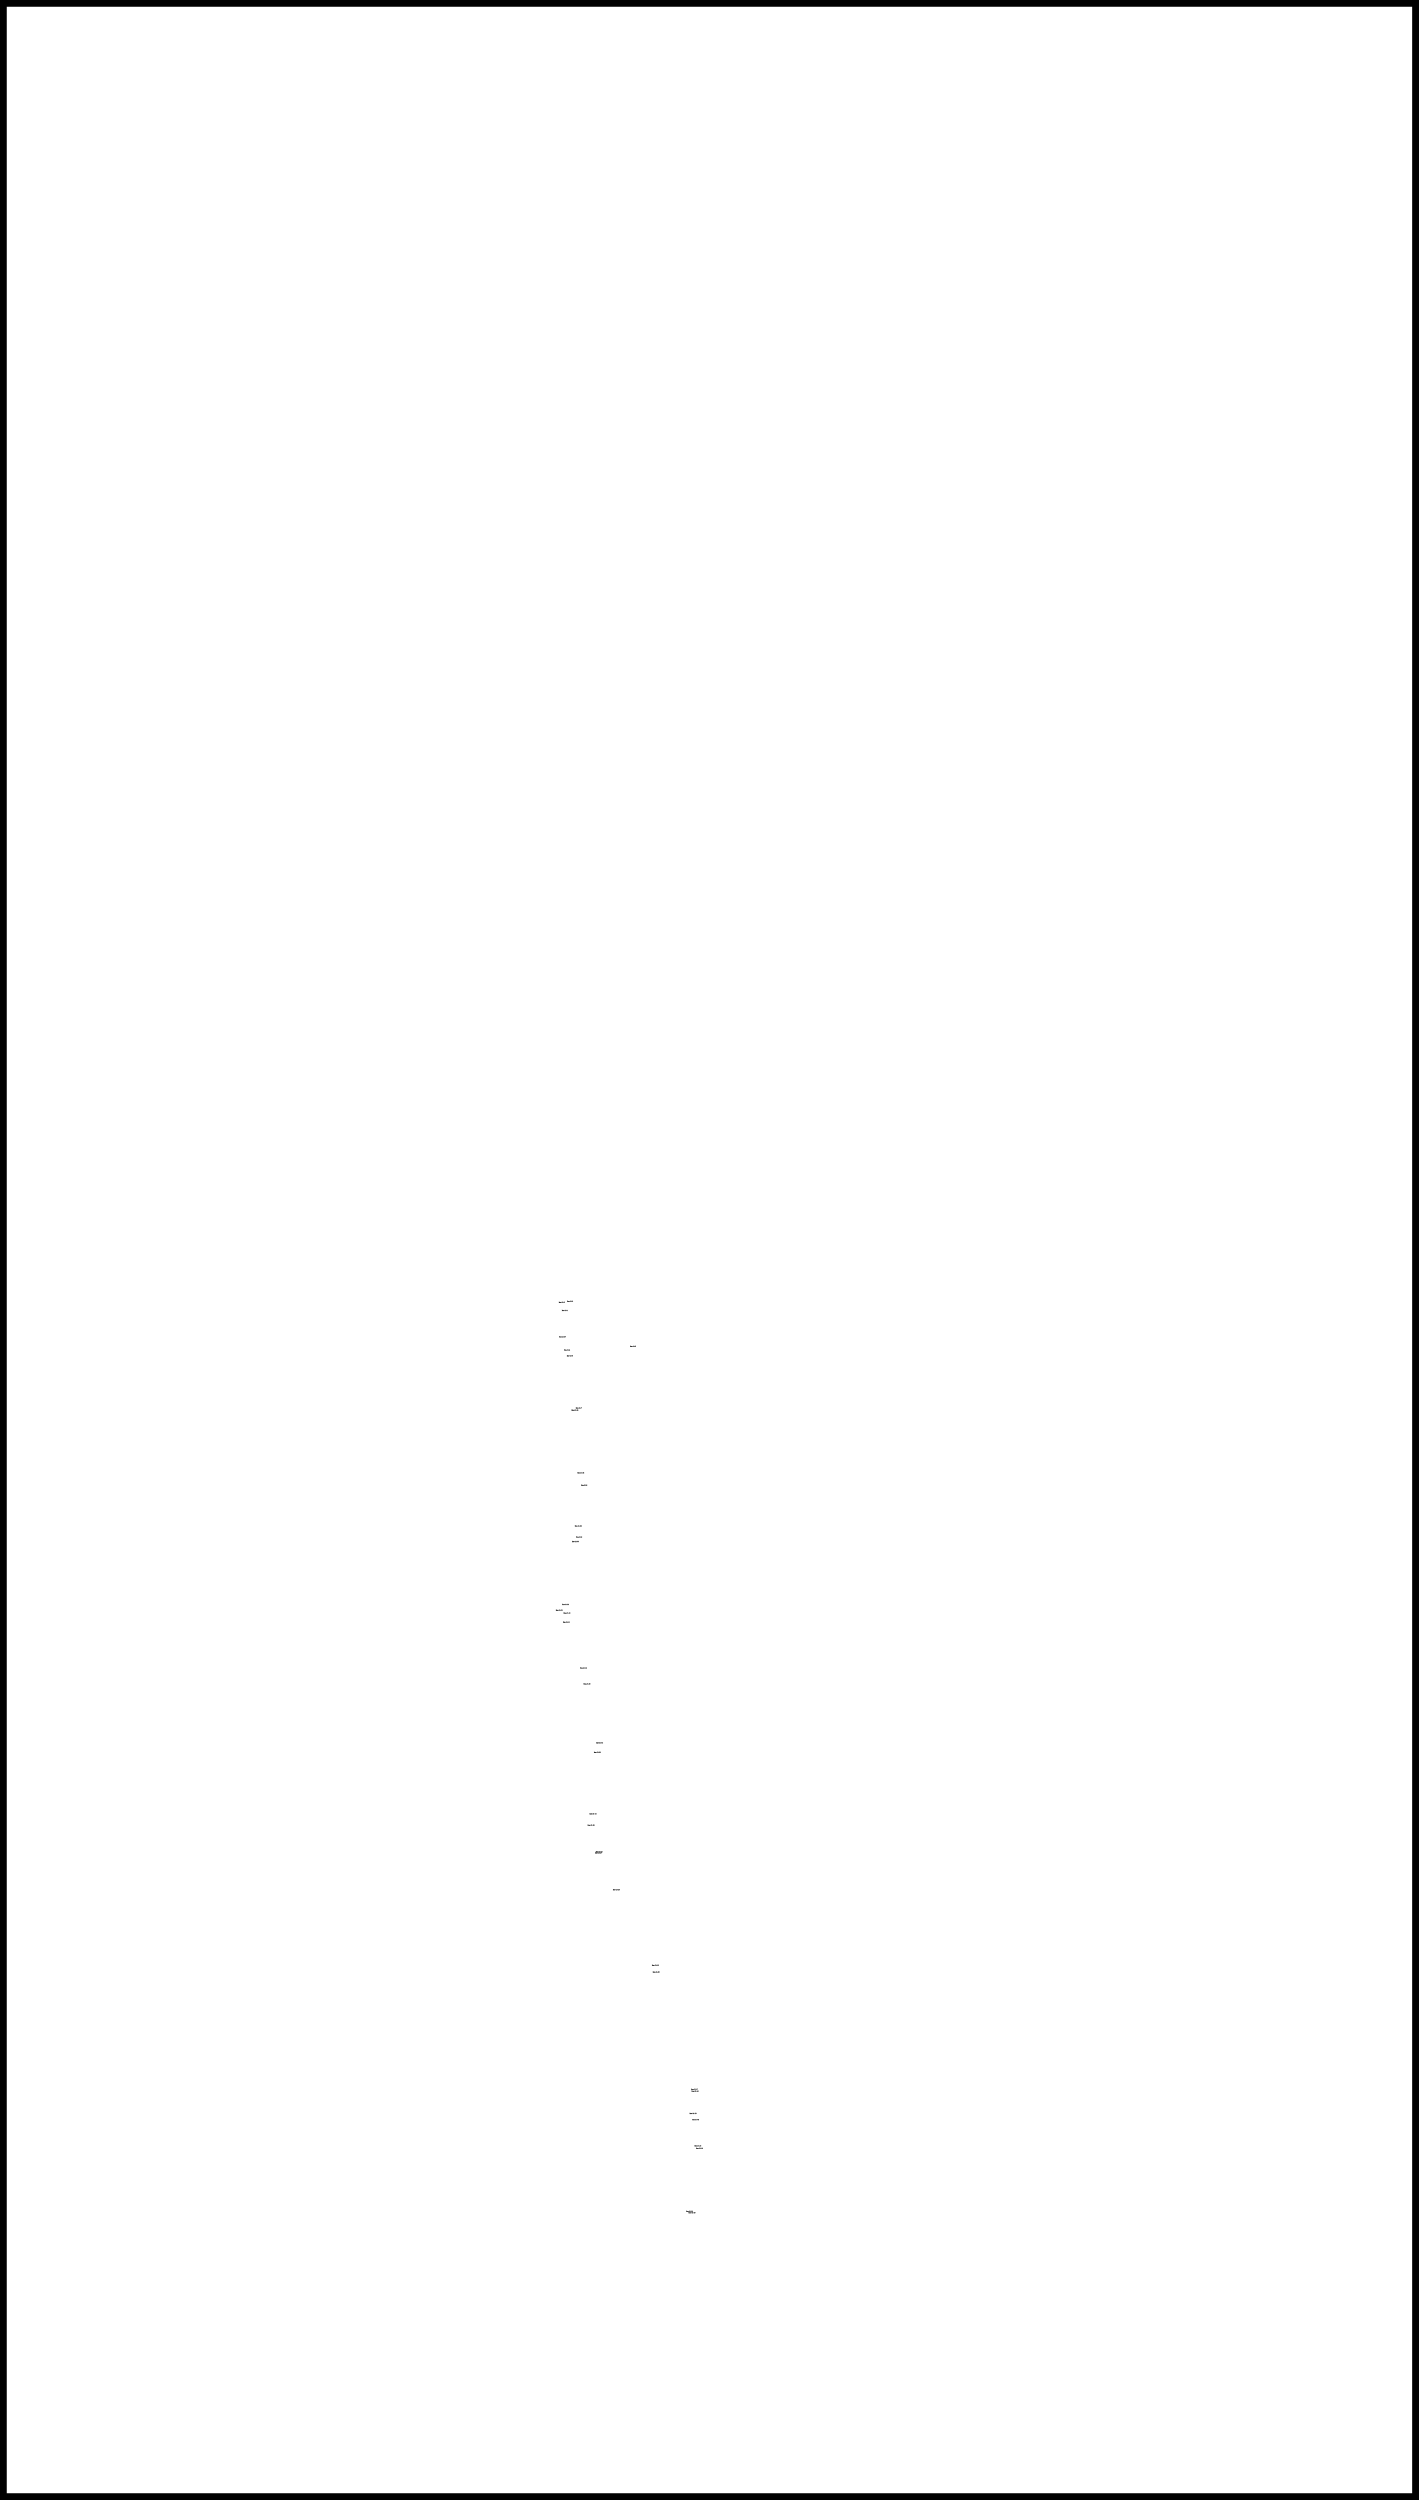
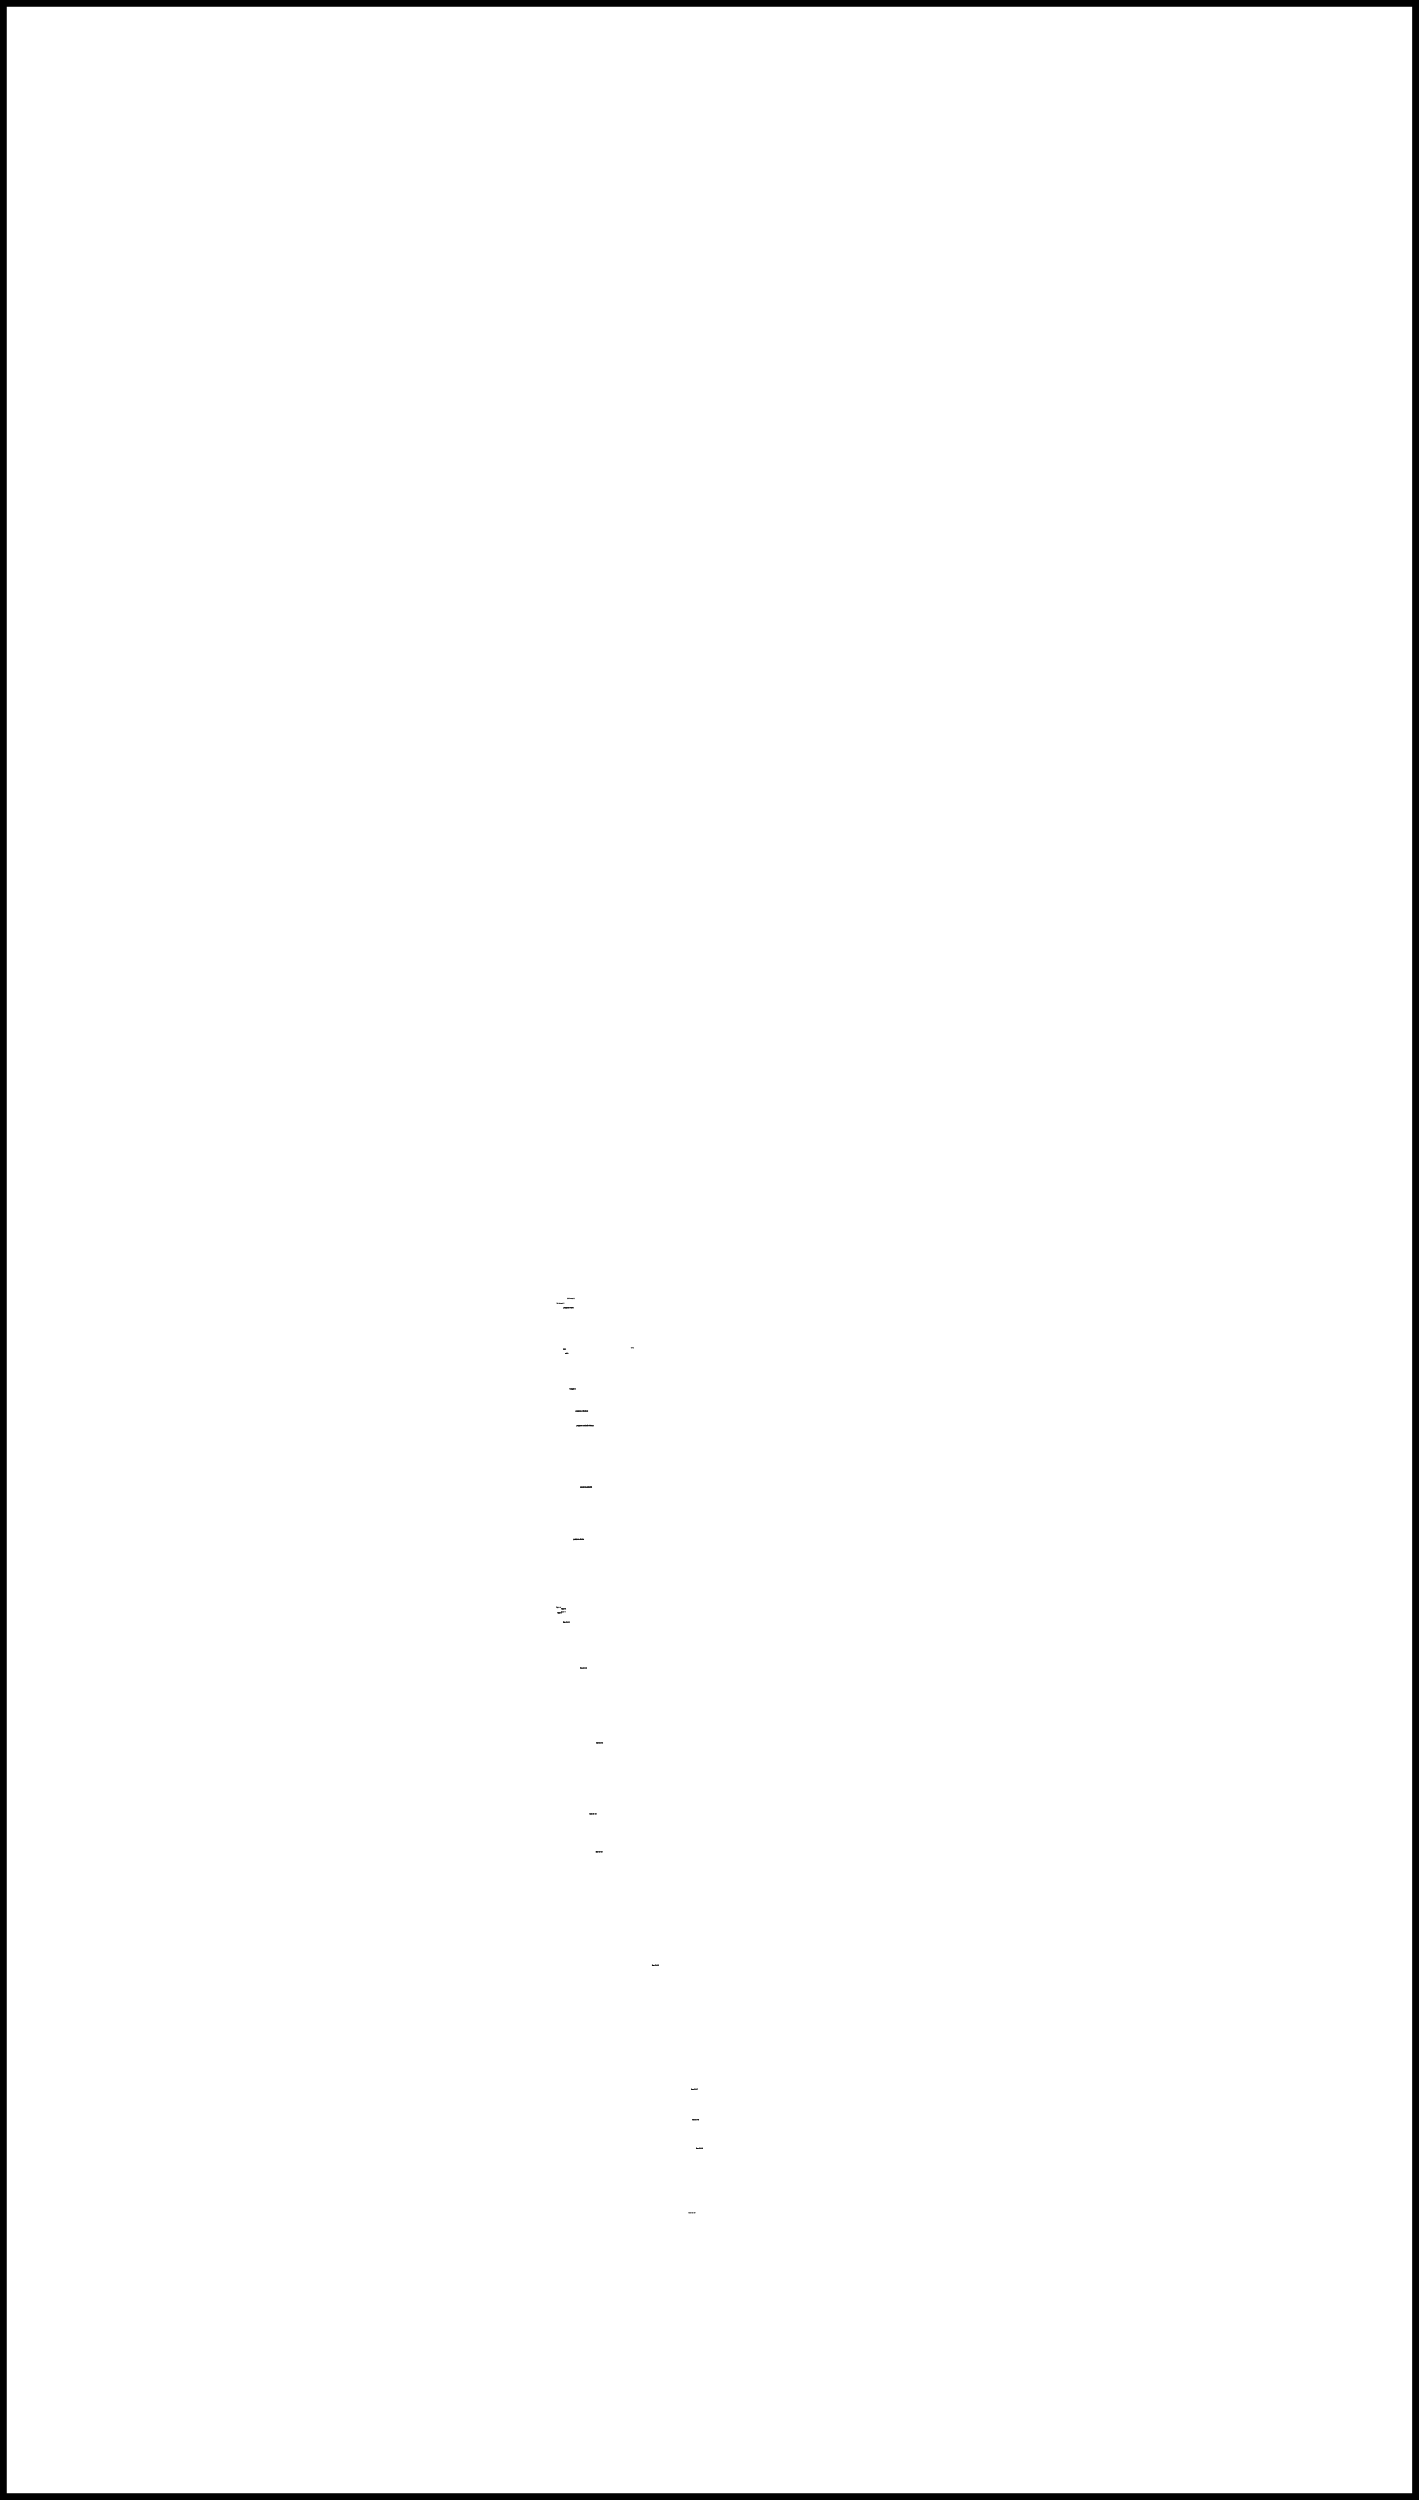
<svg xmlns="http://www.w3.org/2000/svg" width="1050" height="1850">
  <g transform="translate(525 925) rotate(30) scale(10000 -10000) translate(-106.8125 6.5925)">
    <path d="M106.76 -6.5 L106.865 -6.5 L106.865 -6.685 L106.76 -6.685 Z" fill="none" stroke="black" stroke-width="0.001" transform="translate(106.8125 -6.5925) rotate(30) translate(-106.8125 6.5925)" />
-     <path d="M106.805 -6.601 L106.805 -6.601 L106.807 -6.604 L106.811 -6.602 L106.807 -6.605 L106.81 -6.608 L106.813 -6.612 L106.815 -6.616 L106.817 -6.621 L106.817 -6.622 L106.82 -6.624 L106.823 -6.628 L106.826 -6.633 L106.828 -6.635 L106.835 -6.641 L106.842 -6.647 L106.844 -6.649 L106.845 -6.651 L106.847 -6.655 L106.847 -6.655 L106.845 -6.651 L106.843 -6.649 L106.843 -6.647 L106.836 -6.641 L106.83 -6.637 L106.828 -6.635 L106.826 -6.634 L106.824 -6.629 L106.82 -6.625 L106.816 -6.621 L106.816 -6.621 L106.814 -6.616 L106.814 -6.615 L106.812 -6.612 L106.81 -6.608 L106.806 -6.604 L106.805 -6.602 Z" stroke="black" stroke-width="0" fill="none" />
-     <line x1="106.805" y1="-6.602" x2="106.805" y2="-6.601" style="stroke:rgb(255,0,0);stroke-width:0" />
-     <line x1="106.805" y1="-6.602" x2="106.805" y2="-6.601" style="stroke:rgb(0,0,0);stroke-width:0" />
+     <path d="M106.805 -6.602 L106.807 -6.604 L106.811 -6.602 L106.807 -6.604 L106.809 -6.607 L106.81 -6.608 L106.811 -6.609 L106.813 -6.612 L106.814 -6.616 L106.816 -6.621 L106.816 -6.621 L106.816 -6.621 L106.817 -6.622 L106.82 -6.624 L106.823 -6.628 L106.826 -6.633 L106.828 -6.635 L106.835 -6.641 L106.842 -6.647 L106.844 -6.649 L106.845 -6.651 L106.847 -6.655 L106.845 -6.651 L106.844 -6.649 L106.842 -6.647 L106.835 -6.641 L106.828 -6.635 L106.826 -6.633 L106.823 -6.628 L106.82 -6.624 L106.817 -6.622 L106.816 -6.621 L106.816 -6.621 L106.816 -6.621 L106.814 -6.616 L106.813 -6.612 L106.811 -6.609 L106.81 -6.608 L106.809 -6.607 L106.807 -6.604 L106.807 -6.604 L106.805 -6.602 L106.805 -6.602 L106.805 -6.601 Z" stroke="black" stroke-width="0" fill="none" />
+     <line x1="106.805" y1="-6.601" x2="106.805" y2="-6.602" style="stroke:rgb(255,0,0);stroke-width:0" />
+     <line x1="106.805" y1="-6.601" x2="106.805" y2="-6.602" style="stroke:rgb(0,0,0);stroke-width:0" />
+     <circle cx="106.805" cy="-6.601" fill="rgb(255,0,0)" r="0" />
+     <text x="106.805" y="-6.601" stroke="rgb(0,0,0)" transform="translate(106.8052 -6.6009),scale(0.00001 -0.00001),translate(-106.8052 6.6009),translate(106.8125 -6.5925),rotate(-30),translate(-106.8125 6.5925)">kb-botani-1
+ </text>
+     <line x1="106.805" y1="-6.602" x2="106.807" y2="-6.604" style="stroke:rgb(255,0,0);stroke-width:0" />
+     <line x1="106.805" y1="-6.602" x2="106.807" y2="-6.604" style="stroke:rgb(0,0,0);stroke-width:0" />
    <circle cx="106.805" cy="-6.602" fill="rgb(255,0,0)" r="0" />
-     <text x="106.805" y="-6.602" stroke="rgb(0,0,0)" transform="translate(106.8053 -6.60187),scale(0.00001 -0.00001),translate(-106.8053 6.60187),translate(106.8125 -6.5925),rotate(-30),translate(-106.8125 6.5925)">line-21-1
- </text>
-     <line x1="106.805" y1="-6.601" x2="106.805" y2="-6.601" style="stroke:rgb(255,0,0);stroke-width:0" />
-     <line x1="106.805" y1="-6.601" x2="106.805" y2="-6.601" style="stroke:rgb(0,0,0);stroke-width:0" />
-     <circle cx="106.805" cy="-6.601" fill="rgb(255,0,0)" r="0" />
-     <text x="106.805" y="-6.601" stroke="rgb(0,0,0)" transform="translate(106.8048 -6.60146),scale(0.00001 -0.00001),translate(-106.8048 6.60146),translate(106.8125 -6.5925),rotate(-30),translate(-106.8125 6.5925)">line-21-2
- </text>
-     <line x1="106.805" y1="-6.601" x2="106.807" y2="-6.604" style="stroke:rgb(255,0,0);stroke-width:0" />
-     <line x1="106.805" y1="-6.601" x2="106.807" y2="-6.604" style="stroke:rgb(0,0,0);stroke-width:0" />
-     <circle cx="106.805" cy="-6.601" fill="rgb(255,0,0)" r="0" />
-     <text x="106.805" y="-6.601" stroke="rgb(0,0,0)" transform="translate(106.8053 -6.60109),scale(0.00001 -0.00001),translate(-106.8053 6.60109),translate(106.8125 -6.5925),rotate(-30),translate(-106.8125 6.5925)">line-21-3
+     <text x="106.805" y="-6.602" stroke="rgb(0,0,0)" transform="translate(106.8053 -6.601624),scale(0.00001 -0.00001),translate(-106.8053 6.601624),translate(106.8125 -6.5925),rotate(-30),translate(-106.8125 6.5925)">pajajaran-otista
</text>
    <line x1="106.807" y1="-6.604" x2="106.811" y2="-6.602" style="stroke:rgb(255,0,0);stroke-width:0" />
    <line x1="106.807" y1="-6.604" x2="106.811" y2="-6.602" style="stroke:rgb(0,0,0);stroke-width:0" />
    <circle cx="106.807" cy="-6.604" fill="rgb(255,0,0)" r="0" />
-     <text x="106.807" y="-6.604" stroke="rgb(0,0,0)" transform="translate(106.8069 -6.60432),scale(0.00001 -0.00001),translate(-106.8069 6.60432),translate(106.8125 -6.5925),rotate(-30),translate(-106.8125 6.5925)">line-21-4
- </text>
-     <line x1="106.811" y1="-6.602" x2="106.807" y2="-6.605" style="stroke:rgb(255,0,0);stroke-width:0" />
-     <line x1="106.811" y1="-6.602" x2="106.807" y2="-6.605" style="stroke:rgb(0,0,0);stroke-width:0" />
+     <text x="106.807" y="-6.604" stroke="rgb(0,0,0)" transform="translate(106.8068 -6.6043),scale(0.00001 -0.00001),translate(-106.8068 6.6043),translate(106.8125 -6.5925),rotate(-30),translate(-106.8125 6.5925)">tol-1
+ </text>
+     <line x1="106.811" y1="-6.602" x2="106.807" y2="-6.604" style="stroke:rgb(255,0,0);stroke-width:0" />
+     <line x1="106.811" y1="-6.602" x2="106.807" y2="-6.604" style="stroke:rgb(0,0,0);stroke-width:0" />
    <circle cx="106.811" cy="-6.602" fill="rgb(255,0,0)" r="0" />
-     <text x="106.811" y="-6.602" stroke="rgb(0,0,0)" transform="translate(106.811 -6.60165),scale(0.00001 -0.00001),translate(-106.811 6.60165),translate(106.8125 -6.5925),rotate(-30),translate(-106.8125 6.5925)">line-21-5
- </text>
-     <line x1="106.807" y1="-6.605" x2="106.81" y2="-6.608" style="stroke:rgb(255,0,0);stroke-width:0" />
-     <line x1="106.807" y1="-6.605" x2="106.81" y2="-6.608" style="stroke:rgb(0,0,0);stroke-width:0" />
-     <circle cx="106.807" cy="-6.605" fill="rgb(255,0,0)" r="0" />
-     <text x="106.807" y="-6.605" stroke="rgb(0,0,0)" transform="translate(106.8073 -6.60459),scale(0.00001 -0.00001),translate(-106.8073 6.60459),translate(106.8125 -6.5925),rotate(-30),translate(-106.8125 6.5925)">line-21-6
- </text>
-     <line x1="106.81" y1="-6.608" x2="106.813" y2="-6.612" style="stroke:rgb(255,0,0);stroke-width:0" />
-     <line x1="106.81" y1="-6.608" x2="106.813" y2="-6.612" style="stroke:rgb(0,0,0);stroke-width:0" />
+     <text x="106.811" y="-6.602" stroke="rgb(0,0,0)" transform="translate(106.8111 -6.6017),scale(0.00001 -0.00001),translate(-106.8111 6.6017),translate(106.8125 -6.5925),rotate(-30),translate(-106.8125 6.5925)">tol-2
+ </text>
+     <line x1="106.807" y1="-6.604" x2="106.809" y2="-6.607" style="stroke:rgb(255,0,0);stroke-width:0" />
+     <line x1="106.807" y1="-6.604" x2="106.809" y2="-6.607" style="stroke:rgb(0,0,0);stroke-width:0" />
+     <circle cx="106.807" cy="-6.604" fill="rgb(255,0,0)" r="0" />
+     <text x="106.807" y="-6.604" stroke="rgb(0,0,0)" transform="translate(106.8071 -6.6045),scale(0.00001 -0.00001),translate(-106.8071 6.6045),translate(106.8125 -6.5925),rotate(-30),translate(-106.8125 6.5925)">tol-3
+ </text>
+     <line x1="106.809" y1="-6.607" x2="106.81" y2="-6.608" style="stroke:rgb(255,0,0);stroke-width:0" />
+     <line x1="106.809" y1="-6.607" x2="106.81" y2="-6.608" style="stroke:rgb(0,0,0);stroke-width:0" />
+     <circle cx="106.809" cy="-6.607" fill="rgb(255,0,0)" r="0" />
+     <text x="106.809" y="-6.607" stroke="rgb(0,0,0)" transform="translate(106.8087 -6.6066),scale(0.00001 -0.00001),translate(-106.8087 6.6066),translate(106.8125 -6.5925),rotate(-30),translate(-106.8125 6.5925)">bangka-1
+ </text>
+     <line x1="106.81" y1="-6.608" x2="106.811" y2="-6.609" style="stroke:rgb(255,0,0);stroke-width:0" />
+     <line x1="106.81" y1="-6.608" x2="106.811" y2="-6.609" style="stroke:rgb(0,0,0);stroke-width:0" />
    <circle cx="106.81" cy="-6.608" fill="rgb(255,0,0)" r="0" />
-     <text x="106.81" y="-6.608" stroke="rgb(0,0,0)" transform="translate(106.8098 -6.6076),scale(0.00001 -0.00001),translate(-106.8098 6.6076),translate(106.8125 -6.5925),rotate(-30),translate(-106.8125 6.5925)">line-21-7
- </text>
-     <line x1="106.813" y1="-6.612" x2="106.815" y2="-6.616" style="stroke:rgb(255,0,0);stroke-width:0" />
-     <line x1="106.813" y1="-6.612" x2="106.815" y2="-6.616" style="stroke:rgb(0,0,0);stroke-width:0" />
+     <text x="106.81" y="-6.608" stroke="rgb(0,0,0)" transform="translate(106.8099 -6.6078),scale(0.00001 -0.00001),translate(-106.8099 6.6078),translate(106.8125 -6.5925),rotate(-30),translate(-106.8125 6.5925)">pajajaran-ciheuleut
+ </text>
+     <line x1="106.811" y1="-6.609" x2="106.813" y2="-6.612" style="stroke:rgb(255,0,0);stroke-width:0" />
+     <line x1="106.811" y1="-6.609" x2="106.813" y2="-6.612" style="stroke:rgb(0,0,0);stroke-width:0" />
+     <circle cx="106.811" cy="-6.609" fill="rgb(255,0,0)" r="0" />
+     <text x="106.811" y="-6.609" stroke="rgb(0,0,0)" transform="translate(106.8105 -6.6087),scale(0.00001 -0.00001),translate(-106.8105 6.6087),translate(106.8125 -6.5925),rotate(-30),translate(-106.8125 6.5925)">pajajaran-michelle-bakery
+ </text>
+     <line x1="106.813" y1="-6.612" x2="106.814" y2="-6.616" style="stroke:rgb(255,0,0);stroke-width:0" />
+     <line x1="106.813" y1="-6.612" x2="106.814" y2="-6.616" style="stroke:rgb(0,0,0);stroke-width:0" />
    <circle cx="106.813" cy="-6.612" fill="rgb(255,0,0)" r="0" />
-     <text x="106.813" y="-6.612" stroke="rgb(0,0,0)" transform="translate(106.813 -6.61235),scale(0.00001 -0.00001),translate(-106.813 6.61235),translate(106.8125 -6.5925),rotate(-30),translate(-106.8125 6.5925)">line-21-8
- </text>
-     <line x1="106.815" y1="-6.616" x2="106.817" y2="-6.621" style="stroke:rgb(255,0,0);stroke-width:0" />
-     <line x1="106.815" y1="-6.616" x2="106.817" y2="-6.621" style="stroke:rgb(0,0,0);stroke-width:0" />
-     <circle cx="106.815" cy="-6.616" fill="rgb(255,0,0)" r="0" />
-     <text x="106.815" y="-6.616" stroke="rgb(0,0,0)" transform="translate(106.8146 -6.61586),scale(0.00001 -0.00001),translate(-106.8146 6.61586),translate(106.8125 -6.5925),rotate(-30),translate(-106.8125 6.5925)">line-21-9
- </text>
-     <line x1="106.817" y1="-6.621" x2="106.817" y2="-6.622" style="stroke:rgb(255,0,0);stroke-width:0" />
-     <line x1="106.817" y1="-6.621" x2="106.817" y2="-6.622" style="stroke:rgb(0,0,0);stroke-width:0" />
-     <circle cx="106.817" cy="-6.621" fill="rgb(255,0,0)" r="0" />
-     <text x="106.817" y="-6.621" stroke="rgb(0,0,0)" transform="translate(106.8166 -6.6212),scale(0.00001 -0.00001),translate(-106.8166 6.6212),translate(106.8125 -6.5925),rotate(-30),translate(-106.8125 6.5925)">line-21-10
+     <text x="106.813" y="-6.612" stroke="rgb(0,0,0)" transform="translate(106.813 -6.6125),scale(0.00001 -0.00001),translate(-106.813 6.6125),translate(106.8125 -6.5925),rotate(-30),translate(-106.8125 6.5925)">pajajaran-pjjindah
+ </text>
+     <line x1="106.814" y1="-6.616" x2="106.816" y2="-6.621" style="stroke:rgb(255,0,0);stroke-width:0" />
+     <line x1="106.814" y1="-6.616" x2="106.816" y2="-6.621" style="stroke:rgb(0,0,0);stroke-width:0" />
+     <circle cx="106.814" cy="-6.616" fill="rgb(255,0,0)" r="0" />
+     <text x="106.814" y="-6.616" stroke="rgb(0,0,0)" transform="translate(106.8145 -6.6161),scale(0.00001 -0.00001),translate(-106.8145 6.6161),translate(106.8125 -6.5925),rotate(-30),translate(-106.8125 6.5925)">pajajaran-durian
+ </text>
+     <line x1="106.816" y1="-6.621" x2="106.816" y2="-6.621" style="stroke:rgb(255,0,0);stroke-width:0" />
+     <line x1="106.816" y1="-6.621" x2="106.816" y2="-6.621" style="stroke:rgb(0,0,0);stroke-width:0" />
+     <circle cx="106.816" cy="-6.621" fill="rgb(255,0,0)" r="0" />
+     <text x="106.816" y="-6.621" stroke="rgb(0,0,0)" transform="translate(106.8163 -6.621),scale(0.00001 -0.00001),translate(-106.8163 6.621),translate(106.8125 -6.5925),rotate(-30),translate(-106.8125 6.5925)">lippo-n
+ </text>
+     <line x1="106.816" y1="-6.621" x2="106.816" y2="-6.621" style="stroke:rgb(255,0,0);stroke-width:0" />
+     <line x1="106.816" y1="-6.621" x2="106.816" y2="-6.621" style="stroke:rgb(0,0,0);stroke-width:0" />
+     <circle cx="106.816" cy="-6.621" fill="rgb(255,0,0)" r="0" />
+     <text x="106.816" y="-6.621" stroke="rgb(0,0,0)" transform="translate(106.8164 -6.6212),scale(0.00001 -0.00001),translate(-106.8164 6.6212),translate(106.8125 -6.5925),rotate(-30),translate(-106.8125 6.5925)">lippo-e
+ </text>
+     <line x1="106.816" y1="-6.621" x2="106.817" y2="-6.622" style="stroke:rgb(255,0,0);stroke-width:0" />
+     <line x1="106.816" y1="-6.621" x2="106.817" y2="-6.622" style="stroke:rgb(0,0,0);stroke-width:0" />
+     <circle cx="106.816" cy="-6.621" fill="rgb(255,0,0)" r="0" />
+     <text x="106.816" y="-6.621" stroke="rgb(0,0,0)" transform="translate(106.8162 -6.6214),scale(0.00001 -0.00001),translate(-106.8162 6.6214),translate(106.8125 -6.5925),rotate(-30),translate(-106.8125 6.5925)">lippo-s
</text>
    <line x1="106.817" y1="-6.622" x2="106.82" y2="-6.624" style="stroke:rgb(255,0,0);stroke-width:0" />
    <line x1="106.817" y1="-6.622" x2="106.82" y2="-6.624" style="stroke:rgb(0,0,0);stroke-width:0" />
    <circle cx="106.817" cy="-6.622" fill="rgb(255,0,0)" r="0" />
    <text x="106.817" y="-6.622" stroke="rgb(0,0,0)" transform="translate(106.8169 -6.6218),scale(0.00001 -0.00001),translate(-106.8169 6.6218),translate(106.8125 -6.5925),rotate(-30),translate(-106.8125 6.5925)">line-21-11
</text>
    <line x1="106.82" y1="-6.624" x2="106.823" y2="-6.628" style="stroke:rgb(255,0,0);stroke-width:0" />
    <line x1="106.82" y1="-6.624" x2="106.823" y2="-6.628" style="stroke:rgb(0,0,0);stroke-width:0" />
    <circle cx="106.82" cy="-6.624" fill="rgb(255,0,0)" r="0" />
    <text x="106.82" y="-6.624" stroke="rgb(0,0,0)" transform="translate(106.8197 -6.6241),scale(0.00001 -0.00001),translate(-106.8197 6.6241),translate(106.8125 -6.5925),rotate(-30),translate(-106.8125 6.5925)">line-21-12
</text>
    <line x1="106.823" y1="-6.628" x2="106.826" y2="-6.633" style="stroke:rgb(255,0,0);stroke-width:0" />
    <line x1="106.823" y1="-6.628" x2="106.826" y2="-6.633" style="stroke:rgb(0,0,0);stroke-width:0" />
    <circle cx="106.823" cy="-6.628" fill="rgb(255,0,0)" r="0" />
    <text x="106.823" y="-6.628" stroke="rgb(0,0,0)" transform="translate(106.8235 -6.6283),scale(0.00001 -0.00001),translate(-106.8235 6.6283),translate(106.8125 -6.5925),rotate(-30),translate(-106.8125 6.5925)">line-21-13
</text>
    <line x1="106.826" y1="-6.633" x2="106.828" y2="-6.635" style="stroke:rgb(255,0,0);stroke-width:0" />
    <line x1="106.826" y1="-6.633" x2="106.828" y2="-6.635" style="stroke:rgb(0,0,0);stroke-width:0" />
    <circle cx="106.826" cy="-6.633" fill="rgb(255,0,0)" r="0" />
    <text x="106.826" y="-6.633" stroke="rgb(0,0,0)" transform="translate(106.8257 -6.6331),scale(0.00001 -0.00001),translate(-106.8257 6.6331),translate(106.8125 -6.5925),rotate(-30),translate(-106.8125 6.5925)">line-21-14
</text>
    <line x1="106.828" y1="-6.635" x2="106.835" y2="-6.641" style="stroke:rgb(255,0,0);stroke-width:0" />
    <line x1="106.828" y1="-6.635" x2="106.835" y2="-6.641" style="stroke:rgb(0,0,0);stroke-width:0" />
    <circle cx="106.828" cy="-6.635" fill="rgb(255,0,0)" r="0" />
    <text x="106.828" y="-6.635" stroke="rgb(0,0,0)" transform="translate(106.8275 -6.6353),scale(0.00001 -0.00001),translate(-106.8275 6.6353),translate(106.8125 -6.5925),rotate(-30),translate(-106.8125 6.5925)">line-21-15
</text>
    <line x1="106.835" y1="-6.641" x2="106.842" y2="-6.647" style="stroke:rgb(255,0,0);stroke-width:0" />
    <line x1="106.835" y1="-6.641" x2="106.842" y2="-6.647" style="stroke:rgb(0,0,0);stroke-width:0" />
    <circle cx="106.835" cy="-6.641" fill="rgb(255,0,0)" r="0" />
    <text x="106.835" y="-6.641" stroke="rgb(0,0,0)" transform="translate(106.8353 -6.6405),scale(0.00001 -0.00001),translate(-106.8353 6.6405),translate(106.8125 -6.5925),rotate(-30),translate(-106.8125 6.5925)">line-21-16
</text>
    <line x1="106.842" y1="-6.647" x2="106.844" y2="-6.649" style="stroke:rgb(255,0,0);stroke-width:0" />
    <line x1="106.842" y1="-6.647" x2="106.844" y2="-6.649" style="stroke:rgb(0,0,0);stroke-width:0" />
    <circle cx="106.842" cy="-6.647" fill="rgb(255,0,0)" r="0" />
    <text x="106.842" y="-6.647" stroke="rgb(0,0,0)" transform="translate(106.8424 -6.647),scale(0.00001 -0.00001),translate(-106.8424 6.647),translate(106.8125 -6.5925),rotate(-30),translate(-106.8125 6.5925)">line-21-17
</text>
    <line x1="106.844" y1="-6.649" x2="106.845" y2="-6.651" style="stroke:rgb(255,0,0);stroke-width:0" />
    <line x1="106.844" y1="-6.649" x2="106.845" y2="-6.651" style="stroke:rgb(0,0,0);stroke-width:0" />
    <circle cx="106.844" cy="-6.649" fill="rgb(255,0,0)" r="0" />
    <text x="106.844" y="-6.649" stroke="rgb(0,0,0)" transform="translate(106.8436 -6.6489),scale(0.00001 -0.00001),translate(-106.8436 6.6489),translate(106.8125 -6.5925),rotate(-30),translate(-106.8125 6.5925)">line-21-18
</text>
    <line x1="106.845" y1="-6.651" x2="106.847" y2="-6.655" style="stroke:rgb(255,0,0);stroke-width:0" />
    <line x1="106.845" y1="-6.651" x2="106.847" y2="-6.655" style="stroke:rgb(0,0,0);stroke-width:0" />
    <circle cx="106.845" cy="-6.651" fill="rgb(255,0,0)" r="0" />
    <text x="106.845" y="-6.651" stroke="rgb(0,0,0)" transform="translate(106.8449 -6.6506),scale(0.00001 -0.00001),translate(-106.8449 6.6506),translate(106.8125 -6.5925),rotate(-30),translate(-106.8125 6.5925)">line-21-19
</text>
-     <line x1="106.847" y1="-6.655" x2="106.847" y2="-6.655" style="stroke:rgb(255,0,0);stroke-width:0" />
-     <line x1="106.847" y1="-6.655" x2="106.847" y2="-6.655" style="stroke:rgb(0,0,0);stroke-width:0" />
-     <circle cx="106.847" cy="-6.655" fill="rgb(255,0,0)" r="0" />
-     <text x="106.847" y="-6.655" stroke="rgb(0,0,0)" transform="translate(106.8468 -6.655),scale(0.00001 -0.00001),translate(-106.8468 6.655),translate(106.8125 -6.5925),rotate(-30),translate(-106.8125 6.5925)">line-21-20
- </text>
    <line x1="106.847" y1="-6.655" x2="106.845" y2="-6.651" style="stroke:rgb(255,0,0);stroke-width:0" />
    <line x1="106.847" y1="-6.655" x2="106.845" y2="-6.651" style="stroke:rgb(0,0,0);stroke-width:0" />
    <circle cx="106.847" cy="-6.655" fill="rgb(255,0,0)" r="0" />
-     <text x="106.847" y="-6.655" stroke="rgb(0,0,0)" transform="translate(106.8466 -6.655),scale(0.00001 -0.00001),translate(-106.8466 6.655),translate(106.8125 -6.5925),rotate(-30),translate(-106.8125 6.5925)">line-21-21
- </text>
-     <line x1="106.845" y1="-6.651" x2="106.843" y2="-6.649" style="stroke:rgb(255,0,0);stroke-width:0" />
-     <line x1="106.845" y1="-6.651" x2="106.843" y2="-6.649" style="stroke:rgb(0,0,0);stroke-width:0" />
+     <text x="106.847" y="-6.655" stroke="rgb(0,0,0)" transform="translate(106.8468 -6.655),scale(0.00001 -0.00001),translate(-106.8468 6.655),translate(106.8125 -6.5925),rotate(-30),translate(-106.8125 6.5925)">line-21-20
+ </text>
+     <line x1="106.845" y1="-6.651" x2="106.844" y2="-6.649" style="stroke:rgb(255,0,0);stroke-width:0" />
+     <line x1="106.845" y1="-6.651" x2="106.844" y2="-6.649" style="stroke:rgb(0,0,0);stroke-width:0" />
    <circle cx="106.845" cy="-6.651" fill="rgb(255,0,0)" r="0" />
-     <text x="106.845" y="-6.651" stroke="rgb(0,0,0)" transform="translate(106.8447 -6.6505),scale(0.00001 -0.00001),translate(-106.8447 6.6505),translate(106.8125 -6.5925),rotate(-30),translate(-106.8125 6.5925)">line-21-22
- </text>
-     <line x1="106.843" y1="-6.649" x2="106.843" y2="-6.647" style="stroke:rgb(255,0,0);stroke-width:0" />
-     <line x1="106.843" y1="-6.649" x2="106.843" y2="-6.647" style="stroke:rgb(0,0,0);stroke-width:0" />
-     <circle cx="106.843" cy="-6.649" fill="rgb(255,0,0)" r="0" />
-     <text x="106.843" y="-6.649" stroke="rgb(0,0,0)" transform="translate(106.8432 -6.6486),scale(0.00001 -0.00001),translate(-106.8432 6.6486),translate(106.8125 -6.5925),rotate(-30),translate(-106.8125 6.5925)">line-21-23
- </text>
-     <line x1="106.843" y1="-6.647" x2="106.836" y2="-6.641" style="stroke:rgb(255,0,0);stroke-width:0" />
-     <line x1="106.843" y1="-6.647" x2="106.836" y2="-6.641" style="stroke:rgb(0,0,0);stroke-width:0" />
-     <circle cx="106.843" cy="-6.647" fill="rgb(255,0,0)" r="0" />
-     <text x="106.843" y="-6.647" stroke="rgb(0,0,0)" transform="translate(106.8425 -6.6471),scale(0.00001 -0.00001),translate(-106.8425 6.6471),translate(106.8125 -6.5925),rotate(-30),translate(-106.8125 6.5925)">line-21-24
- </text>
-     <line x1="106.836" y1="-6.641" x2="106.83" y2="-6.637" style="stroke:rgb(255,0,0);stroke-width:0" />
-     <line x1="106.836" y1="-6.641" x2="106.83" y2="-6.637" style="stroke:rgb(0,0,0);stroke-width:0" />
-     <circle cx="106.836" cy="-6.641" fill="rgb(255,0,0)" r="0" />
-     <text x="106.836" y="-6.641" stroke="rgb(0,0,0)" transform="translate(106.8356 -6.6409),scale(0.00001 -0.00001),translate(-106.8356 6.6409),translate(106.8125 -6.5925),rotate(-30),translate(-106.8125 6.5925)">line-21-25
- </text>
-     <line x1="106.83" y1="-6.637" x2="106.828" y2="-6.635" style="stroke:rgb(255,0,0);stroke-width:0" />
-     <line x1="106.83" y1="-6.637" x2="106.828" y2="-6.635" style="stroke:rgb(0,0,0);stroke-width:0" />
-     <circle cx="106.83" cy="-6.637" fill="rgb(255,0,0)" r="0" />
-     <text x="106.83" y="-6.637" stroke="rgb(0,0,0)" transform="translate(106.83 -6.6371),scale(0.00001 -0.00001),translate(-106.83 6.6371),translate(106.8125 -6.5925),rotate(-30),translate(-106.8125 6.5925)">line-21-26
- </text>
-     <line x1="106.828" y1="-6.635" x2="106.826" y2="-6.634" style="stroke:rgb(255,0,0);stroke-width:0" />
-     <line x1="106.828" y1="-6.635" x2="106.826" y2="-6.634" style="stroke:rgb(0,0,0);stroke-width:0" />
+     <text x="106.845" y="-6.651" stroke="rgb(0,0,0)" transform="translate(106.8449 -6.6506),scale(0.00001 -0.00001),translate(-106.8449 6.6506),translate(106.8125 -6.5925),rotate(-30),translate(-106.8125 6.5925)">line-21-19
+ </text>
+     <line x1="106.844" y1="-6.649" x2="106.842" y2="-6.647" style="stroke:rgb(255,0,0);stroke-width:0" />
+     <line x1="106.844" y1="-6.649" x2="106.842" y2="-6.647" style="stroke:rgb(0,0,0);stroke-width:0" />
+     <circle cx="106.844" cy="-6.649" fill="rgb(255,0,0)" r="0" />
+     <text x="106.844" y="-6.649" stroke="rgb(0,0,0)" transform="translate(106.8436 -6.6489),scale(0.00001 -0.00001),translate(-106.8436 6.6489),translate(106.8125 -6.5925),rotate(-30),translate(-106.8125 6.5925)">line-21-18
+ </text>
+     <line x1="106.842" y1="-6.647" x2="106.835" y2="-6.641" style="stroke:rgb(255,0,0);stroke-width:0" />
+     <line x1="106.842" y1="-6.647" x2="106.835" y2="-6.641" style="stroke:rgb(0,0,0);stroke-width:0" />
+     <circle cx="106.842" cy="-6.647" fill="rgb(255,0,0)" r="0" />
+     <text x="106.842" y="-6.647" stroke="rgb(0,0,0)" transform="translate(106.8424 -6.647),scale(0.00001 -0.00001),translate(-106.8424 6.647),translate(106.8125 -6.5925),rotate(-30),translate(-106.8125 6.5925)">line-21-17
+ </text>
+     <line x1="106.835" y1="-6.641" x2="106.828" y2="-6.635" style="stroke:rgb(255,0,0);stroke-width:0" />
+     <line x1="106.835" y1="-6.641" x2="106.828" y2="-6.635" style="stroke:rgb(0,0,0);stroke-width:0" />
+     <circle cx="106.835" cy="-6.641" fill="rgb(255,0,0)" r="0" />
+     <text x="106.835" y="-6.641" stroke="rgb(0,0,0)" transform="translate(106.8353 -6.6405),scale(0.00001 -0.00001),translate(-106.8353 6.6405),translate(106.8125 -6.5925),rotate(-30),translate(-106.8125 6.5925)">line-21-16
+ </text>
+     <line x1="106.828" y1="-6.635" x2="106.826" y2="-6.633" style="stroke:rgb(255,0,0);stroke-width:0" />
+     <line x1="106.828" y1="-6.635" x2="106.826" y2="-6.633" style="stroke:rgb(0,0,0);stroke-width:0" />
    <circle cx="106.828" cy="-6.635" fill="rgb(255,0,0)" r="0" />
-     <text x="106.828" y="-6.635" stroke="rgb(0,0,0)" transform="translate(106.8275 -6.6354),scale(0.00001 -0.00001),translate(-106.8275 6.6354),translate(106.8125 -6.5925),rotate(-30),translate(-106.8125 6.5925)">line-21-27
- </text>
-     <line x1="106.826" y1="-6.634" x2="106.824" y2="-6.629" style="stroke:rgb(255,0,0);stroke-width:0" />
-     <line x1="106.826" y1="-6.634" x2="106.824" y2="-6.629" style="stroke:rgb(0,0,0);stroke-width:0" />
-     <circle cx="106.826" cy="-6.634" fill="rgb(255,0,0)" r="0" />
-     <text x="106.826" y="-6.634" stroke="rgb(0,0,0)" transform="translate(106.826 -6.6339),scale(0.00001 -0.00001),translate(-106.826 6.6339),translate(106.8125 -6.5925),rotate(-30),translate(-106.8125 6.5925)">line-21-28
- </text>
-     <line x1="106.824" y1="-6.629" x2="106.82" y2="-6.625" style="stroke:rgb(255,0,0);stroke-width:0" />
-     <line x1="106.824" y1="-6.629" x2="106.82" y2="-6.625" style="stroke:rgb(0,0,0);stroke-width:0" />
-     <circle cx="106.824" cy="-6.629" fill="rgb(255,0,0)" r="0" />
-     <text x="106.824" y="-6.629" stroke="rgb(0,0,0)" transform="translate(106.8237 -6.629),scale(0.00001 -0.00001),translate(-106.8237 6.629),translate(106.8125 -6.5925),rotate(-30),translate(-106.8125 6.5925)">line-21-29
- </text>
-     <line x1="106.82" y1="-6.625" x2="106.816" y2="-6.621" style="stroke:rgb(255,0,0);stroke-width:0" />
-     <line x1="106.82" y1="-6.625" x2="106.816" y2="-6.621" style="stroke:rgb(0,0,0);stroke-width:0" />
-     <circle cx="106.82" cy="-6.625" fill="rgb(255,0,0)" r="0" />
-     <text x="106.82" y="-6.625" stroke="rgb(0,0,0)" transform="translate(106.8205 -6.625),scale(0.00001 -0.00001),translate(-106.8205 6.625),translate(106.8125 -6.5925),rotate(-30),translate(-106.8125 6.5925)">line-21-30
- </text>
-     <line x1="106.816" y1="-6.621" x2="106.816" y2="-6.621" style="stroke:rgb(255,0,0);stroke-width:0" />
-     <line x1="106.816" y1="-6.621" x2="106.816" y2="-6.621" style="stroke:rgb(0,0,0);stroke-width:0" />
-     <circle cx="106.816" cy="-6.621" fill="rgb(255,0,0)" r="0" />
-     <text x="106.816" y="-6.621" stroke="rgb(0,0,0)" transform="translate(106.816 -6.6213),scale(0.00001 -0.00001),translate(-106.816 6.6213),translate(106.8125 -6.5925),rotate(-30),translate(-106.8125 6.5925)">line-21-31
+     <text x="106.828" y="-6.635" stroke="rgb(0,0,0)" transform="translate(106.8275 -6.6353),scale(0.00001 -0.00001),translate(-106.8275 6.6353),translate(106.8125 -6.5925),rotate(-30),translate(-106.8125 6.5925)">line-21-15
+ </text>
+     <line x1="106.826" y1="-6.633" x2="106.823" y2="-6.628" style="stroke:rgb(255,0,0);stroke-width:0" />
+     <line x1="106.826" y1="-6.633" x2="106.823" y2="-6.628" style="stroke:rgb(0,0,0);stroke-width:0" />
+     <circle cx="106.826" cy="-6.633" fill="rgb(255,0,0)" r="0" />
+     <text x="106.826" y="-6.633" stroke="rgb(0,0,0)" transform="translate(106.8257 -6.6331),scale(0.00001 -0.00001),translate(-106.8257 6.6331),translate(106.8125 -6.5925),rotate(-30),translate(-106.8125 6.5925)">line-21-14
+ </text>
+     <line x1="106.823" y1="-6.628" x2="106.82" y2="-6.624" style="stroke:rgb(255,0,0);stroke-width:0" />
+     <line x1="106.823" y1="-6.628" x2="106.82" y2="-6.624" style="stroke:rgb(0,0,0);stroke-width:0" />
+     <circle cx="106.823" cy="-6.628" fill="rgb(255,0,0)" r="0" />
+     <text x="106.823" y="-6.628" stroke="rgb(0,0,0)" transform="translate(106.8235 -6.6283),scale(0.00001 -0.00001),translate(-106.8235 6.6283),translate(106.8125 -6.5925),rotate(-30),translate(-106.8125 6.5925)">line-21-13
+ </text>
+     <line x1="106.82" y1="-6.624" x2="106.817" y2="-6.622" style="stroke:rgb(255,0,0);stroke-width:0" />
+     <line x1="106.82" y1="-6.624" x2="106.817" y2="-6.622" style="stroke:rgb(0,0,0);stroke-width:0" />
+     <circle cx="106.82" cy="-6.624" fill="rgb(255,0,0)" r="0" />
+     <text x="106.82" y="-6.624" stroke="rgb(0,0,0)" transform="translate(106.8197 -6.6241),scale(0.00001 -0.00001),translate(-106.8197 6.6241),translate(106.8125 -6.5925),rotate(-30),translate(-106.8125 6.5925)">line-21-12
+ </text>
+     <line x1="106.817" y1="-6.622" x2="106.816" y2="-6.621" style="stroke:rgb(255,0,0);stroke-width:0" />
+     <line x1="106.817" y1="-6.622" x2="106.816" y2="-6.621" style="stroke:rgb(0,0,0);stroke-width:0" />
+     <circle cx="106.817" cy="-6.622" fill="rgb(255,0,0)" r="0" />
+     <text x="106.817" y="-6.622" stroke="rgb(0,0,0)" transform="translate(106.8169 -6.6218),scale(0.00001 -0.00001),translate(-106.8169 6.6218),translate(106.8125 -6.5925),rotate(-30),translate(-106.8125 6.5925)">line-21-11
+ </text>
+     <line x1="106.816" y1="-6.621" x2="106.816" y2="-6.621" style="stroke:rgb(255,0,0);stroke-width:0" />
+     <line x1="106.816" y1="-6.621" x2="106.816" y2="-6.621" style="stroke:rgb(0,0,0);stroke-width:0" />
+     <circle cx="106.816" cy="-6.621" fill="rgb(255,0,0)" r="0" />
+     <text x="106.816" y="-6.621" stroke="rgb(0,0,0)" transform="translate(106.8162 -6.6214),scale(0.00001 -0.00001),translate(-106.8162 6.6214),translate(106.8125 -6.5925),rotate(-30),translate(-106.8125 6.5925)">lippo-s
+ </text>
+     <line x1="106.816" y1="-6.621" x2="106.816" y2="-6.621" style="stroke:rgb(255,0,0);stroke-width:0" />
+     <line x1="106.816" y1="-6.621" x2="106.816" y2="-6.621" style="stroke:rgb(0,0,0);stroke-width:0" />
+     <circle cx="106.816" cy="-6.621" fill="rgb(255,0,0)" r="0" />
+     <text x="106.816" y="-6.621" stroke="rgb(0,0,0)" transform="translate(106.8159 -6.6211),scale(0.00001 -0.00001),translate(-106.8159 6.6211),translate(106.8125 -6.5925),rotate(-30),translate(-106.8125 6.5925)">lippo-w
</text>
    <line x1="106.816" y1="-6.621" x2="106.814" y2="-6.616" style="stroke:rgb(255,0,0);stroke-width:0" />
    <line x1="106.816" y1="-6.621" x2="106.814" y2="-6.616" style="stroke:rgb(0,0,0);stroke-width:0" />
    <circle cx="106.816" cy="-6.621" fill="rgb(255,0,0)" r="0" />
-     <text x="106.816" y="-6.621" stroke="rgb(0,0,0)" transform="translate(106.8162 -6.6207),scale(0.00001 -0.00001),translate(-106.8162 6.6207),translate(106.8125 -6.5925),rotate(-30),translate(-106.8125 6.5925)">line-21-32
- </text>
-     <line x1="106.814" y1="-6.616" x2="106.814" y2="-6.615" style="stroke:rgb(255,0,0);stroke-width:0" />
-     <line x1="106.814" y1="-6.616" x2="106.814" y2="-6.615" style="stroke:rgb(0,0,0);stroke-width:0" />
+     <text x="106.816" y="-6.621" stroke="rgb(0,0,0)" transform="translate(106.8163 -6.621),scale(0.00001 -0.00001),translate(-106.8163 6.621),translate(106.8125 -6.5925),rotate(-30),translate(-106.8125 6.5925)">lippo-n
+ </text>
+     <line x1="106.814" y1="-6.616" x2="106.813" y2="-6.612" style="stroke:rgb(255,0,0);stroke-width:0" />
+     <line x1="106.814" y1="-6.616" x2="106.813" y2="-6.612" style="stroke:rgb(0,0,0);stroke-width:0" />
    <circle cx="106.814" cy="-6.616" fill="rgb(255,0,0)" r="0" />
-     <text x="106.814" y="-6.616" stroke="rgb(0,0,0)" transform="translate(106.8145 -6.6163),scale(0.00001 -0.00001),translate(-106.8145 6.6163),translate(106.8125 -6.5925),rotate(-30),translate(-106.8125 6.5925)">line-21-33
- </text>
-     <line x1="106.814" y1="-6.615" x2="106.812" y2="-6.612" style="stroke:rgb(255,0,0);stroke-width:0" />
-     <line x1="106.814" y1="-6.615" x2="106.812" y2="-6.612" style="stroke:rgb(0,0,0);stroke-width:0" />
-     <circle cx="106.814" cy="-6.615" fill="rgb(255,0,0)" r="0" />
-     <text x="106.814" y="-6.615" stroke="rgb(0,0,0)" transform="translate(106.8141 -6.6152),scale(0.00001 -0.00001),translate(-106.8141 6.6152),translate(106.8125 -6.5925),rotate(-30),translate(-106.8125 6.5925)">line-21-34
- </text>
-     <line x1="106.812" y1="-6.612" x2="106.81" y2="-6.608" style="stroke:rgb(255,0,0);stroke-width:0" />
-     <line x1="106.812" y1="-6.612" x2="106.81" y2="-6.608" style="stroke:rgb(0,0,0);stroke-width:0" />
-     <circle cx="106.812" cy="-6.612" fill="rgb(255,0,0)" r="0" />
-     <text x="106.812" y="-6.612" stroke="rgb(0,0,0)" transform="translate(106.8123 -6.6117),scale(0.00001 -0.00001),translate(-106.8123 6.6117),translate(106.8125 -6.5925),rotate(-30),translate(-106.8125 6.5925)">line-21-35
- </text>
-     <line x1="106.81" y1="-6.608" x2="106.806" y2="-6.604" style="stroke:rgb(255,0,0);stroke-width:0" />
-     <line x1="106.81" y1="-6.608" x2="106.806" y2="-6.604" style="stroke:rgb(0,0,0);stroke-width:0" />
+     <text x="106.814" y="-6.616" stroke="rgb(0,0,0)" transform="translate(106.8145 -6.6161),scale(0.00001 -0.00001),translate(-106.8145 6.6161),translate(106.8125 -6.5925),rotate(-30),translate(-106.8125 6.5925)">pajajaran-durian
+ </text>
+     <line x1="106.813" y1="-6.612" x2="106.811" y2="-6.609" style="stroke:rgb(255,0,0);stroke-width:0" />
+     <line x1="106.813" y1="-6.612" x2="106.811" y2="-6.609" style="stroke:rgb(0,0,0);stroke-width:0" />
+     <circle cx="106.813" cy="-6.612" fill="rgb(255,0,0)" r="0" />
+     <text x="106.813" y="-6.612" stroke="rgb(0,0,0)" transform="translate(106.813 -6.6125),scale(0.00001 -0.00001),translate(-106.813 6.6125),translate(106.8125 -6.5925),rotate(-30),translate(-106.8125 6.5925)">pajajaran-pjjindah
+ </text>
+     <line x1="106.811" y1="-6.609" x2="106.81" y2="-6.608" style="stroke:rgb(255,0,0);stroke-width:0" />
+     <line x1="106.811" y1="-6.609" x2="106.81" y2="-6.608" style="stroke:rgb(0,0,0);stroke-width:0" />
+     <circle cx="106.811" cy="-6.609" fill="rgb(255,0,0)" r="0" />
+     <text x="106.811" y="-6.609" stroke="rgb(0,0,0)" transform="translate(106.8105 -6.6087),scale(0.00001 -0.00001),translate(-106.8105 6.6087),translate(106.8125 -6.5925),rotate(-30),translate(-106.8125 6.5925)">pajajaran-michelle-bakery
+ </text>
+     <line x1="106.81" y1="-6.608" x2="106.809" y2="-6.607" style="stroke:rgb(255,0,0);stroke-width:0" />
+     <line x1="106.81" y1="-6.608" x2="106.809" y2="-6.607" style="stroke:rgb(0,0,0);stroke-width:0" />
    <circle cx="106.81" cy="-6.608" fill="rgb(255,0,0)" r="0" />
-     <text x="106.81" y="-6.608" stroke="rgb(0,0,0)" transform="translate(106.8096 -6.6079),scale(0.00001 -0.00001),translate(-106.8096 6.6079),translate(106.8125 -6.5925),rotate(-30),translate(-106.8125 6.5925)">line-21-36
- </text>
-     <line x1="106.806" y1="-6.604" x2="106.805" y2="-6.602" style="stroke:rgb(255,0,0);stroke-width:0" />
-     <line x1="106.806" y1="-6.604" x2="106.805" y2="-6.602" style="stroke:rgb(0,0,0);stroke-width:0" />
-     <circle cx="106.806" cy="-6.604" fill="rgb(255,0,0)" r="0" />
-     <text x="106.806" y="-6.604" stroke="rgb(0,0,0)" transform="translate(106.8061 -6.60366),scale(0.00001 -0.00001),translate(-106.8061 6.60366),translate(106.8125 -6.5925),rotate(-30),translate(-106.8125 6.5925)">line-21-37
+     <text x="106.81" y="-6.608" stroke="rgb(0,0,0)" transform="translate(106.8099 -6.6078),scale(0.00001 -0.00001),translate(-106.8099 6.6078),translate(106.8125 -6.5925),rotate(-30),translate(-106.8125 6.5925)">pajajaran-ciheuleut
+ </text>
+     <line x1="106.809" y1="-6.607" x2="106.807" y2="-6.604" style="stroke:rgb(255,0,0);stroke-width:0" />
+     <line x1="106.809" y1="-6.607" x2="106.807" y2="-6.604" style="stroke:rgb(0,0,0);stroke-width:0" />
+     <circle cx="106.809" cy="-6.607" fill="rgb(255,0,0)" r="0" />
+     <text x="106.809" y="-6.607" stroke="rgb(0,0,0)" transform="translate(106.8087 -6.6066),scale(0.00001 -0.00001),translate(-106.8087 6.6066),translate(106.8125 -6.5925),rotate(-30),translate(-106.8125 6.5925)">bangka-1
+ </text>
+     <line x1="106.807" y1="-6.604" x2="106.807" y2="-6.604" style="stroke:rgb(255,0,0);stroke-width:0" />
+     <line x1="106.807" y1="-6.604" x2="106.807" y2="-6.604" style="stroke:rgb(0,0,0);stroke-width:0" />
+     <circle cx="106.807" cy="-6.604" fill="rgb(255,0,0)" r="0" />
+     <text x="106.807" y="-6.604" stroke="rgb(0,0,0)" transform="translate(106.8071 -6.6045),scale(0.00001 -0.00001),translate(-106.8071 6.6045),translate(106.8125 -6.5925),rotate(-30),translate(-106.8125 6.5925)">tol-3
+ </text>
+     <line x1="106.807" y1="-6.604" x2="106.805" y2="-6.602" style="stroke:rgb(255,0,0);stroke-width:0" />
+     <line x1="106.807" y1="-6.604" x2="106.805" y2="-6.602" style="stroke:rgb(0,0,0);stroke-width:0" />
+     <circle cx="106.807" cy="-6.604" fill="rgb(255,0,0)" r="0" />
+     <text x="106.807" y="-6.604" stroke="rgb(0,0,0)" transform="translate(106.8068 -6.6043),scale(0.00001 -0.00001),translate(-106.8068 6.6043),translate(106.8125 -6.5925),rotate(-30),translate(-106.8125 6.5925)">tol-1
+ </text>
+     <line x1="106.805" y1="-6.602" x2="106.805" y2="-6.602" style="stroke:rgb(255,0,0);stroke-width:0" />
+     <line x1="106.805" y1="-6.602" x2="106.805" y2="-6.602" style="stroke:rgb(0,0,0);stroke-width:0" />
+     <circle cx="106.805" cy="-6.602" fill="rgb(255,0,0)" r="0" />
+     <text x="106.805" y="-6.602" stroke="rgb(0,0,0)" transform="translate(106.8053 -6.601624),scale(0.00001 -0.00001),translate(-106.8053 6.601624),translate(106.8125 -6.5925),rotate(-30),translate(-106.8125 6.5925)">pajajaran-otista
+ </text>
+     <line x1="106.805" y1="-6.602" x2="106.805" y2="-6.601" style="stroke:rgb(255,0,0);stroke-width:0" />
+     <line x1="106.805" y1="-6.602" x2="106.805" y2="-6.601" style="stroke:rgb(0,0,0);stroke-width:0" />
+     <circle cx="106.805" cy="-6.602" fill="rgb(255,0,0)" r="0" />
+     <text x="106.805" y="-6.602" stroke="rgb(0,0,0)" transform="translate(106.8047 -6.6016),scale(0.00001 -0.00001),translate(-106.8047 6.6016),translate(106.8125 -6.5925),rotate(-30),translate(-106.8125 6.5925)">kb-botani-2
</text>
  </g>
</svg>
